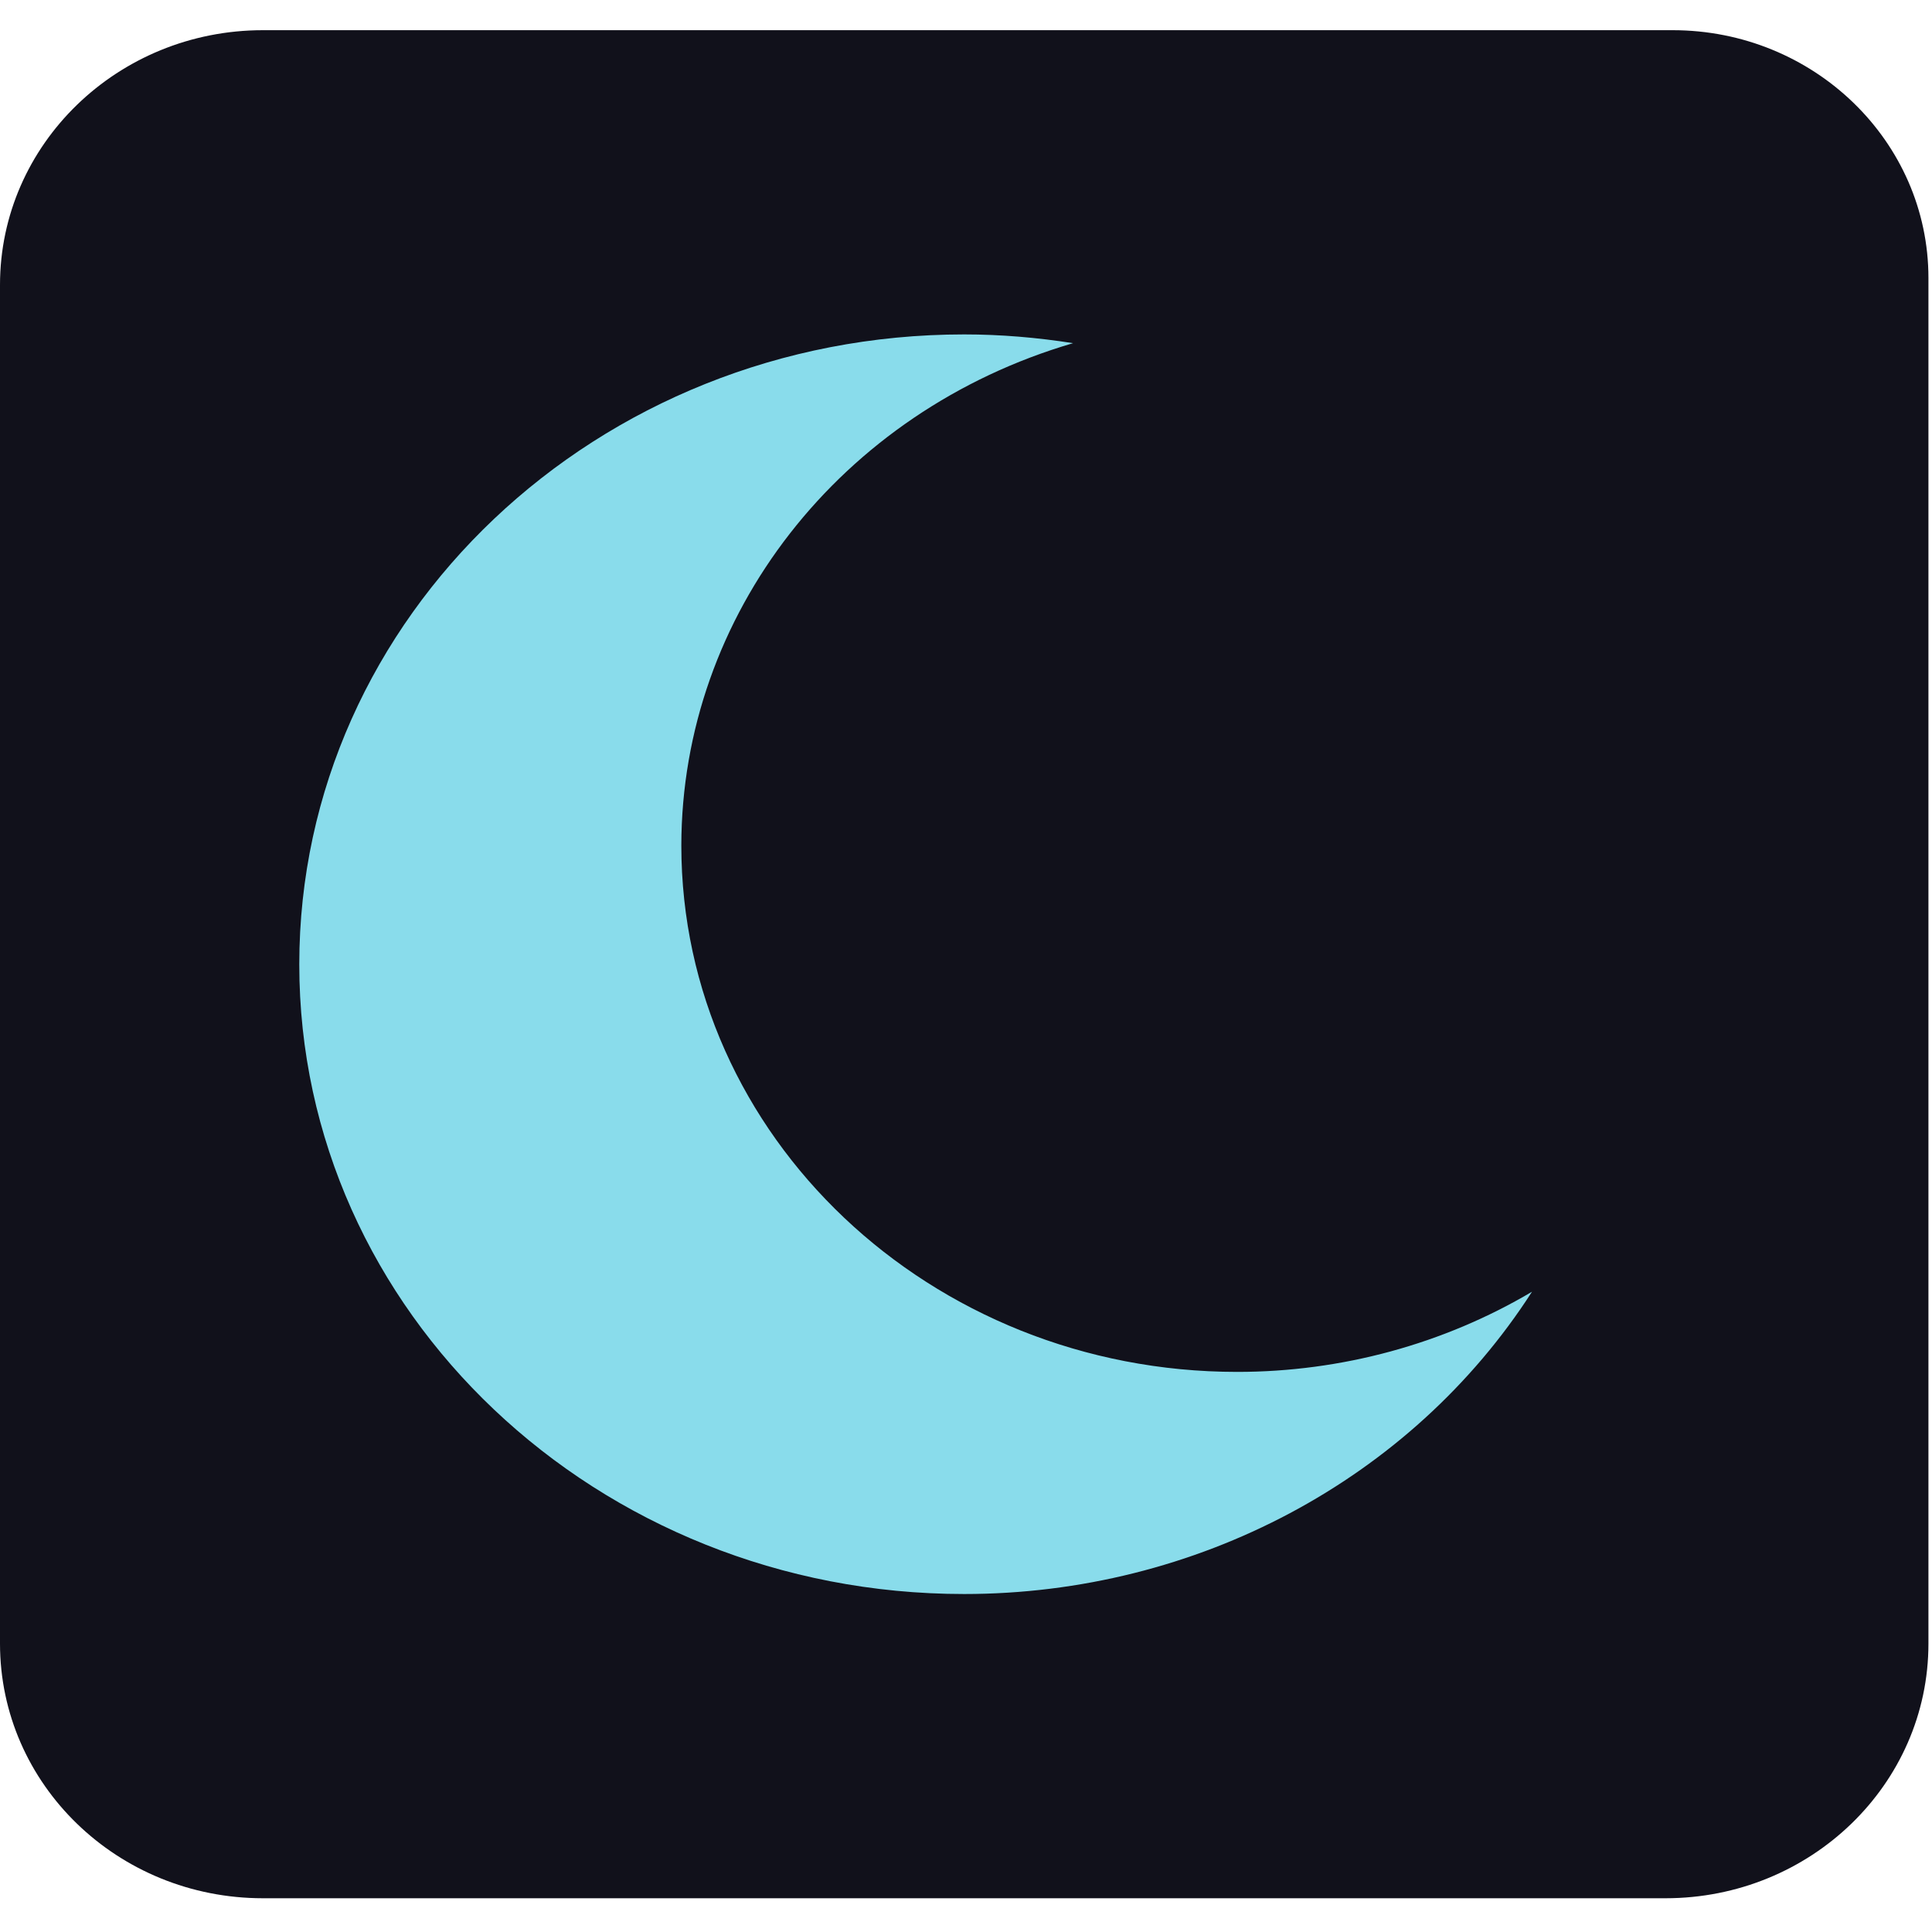
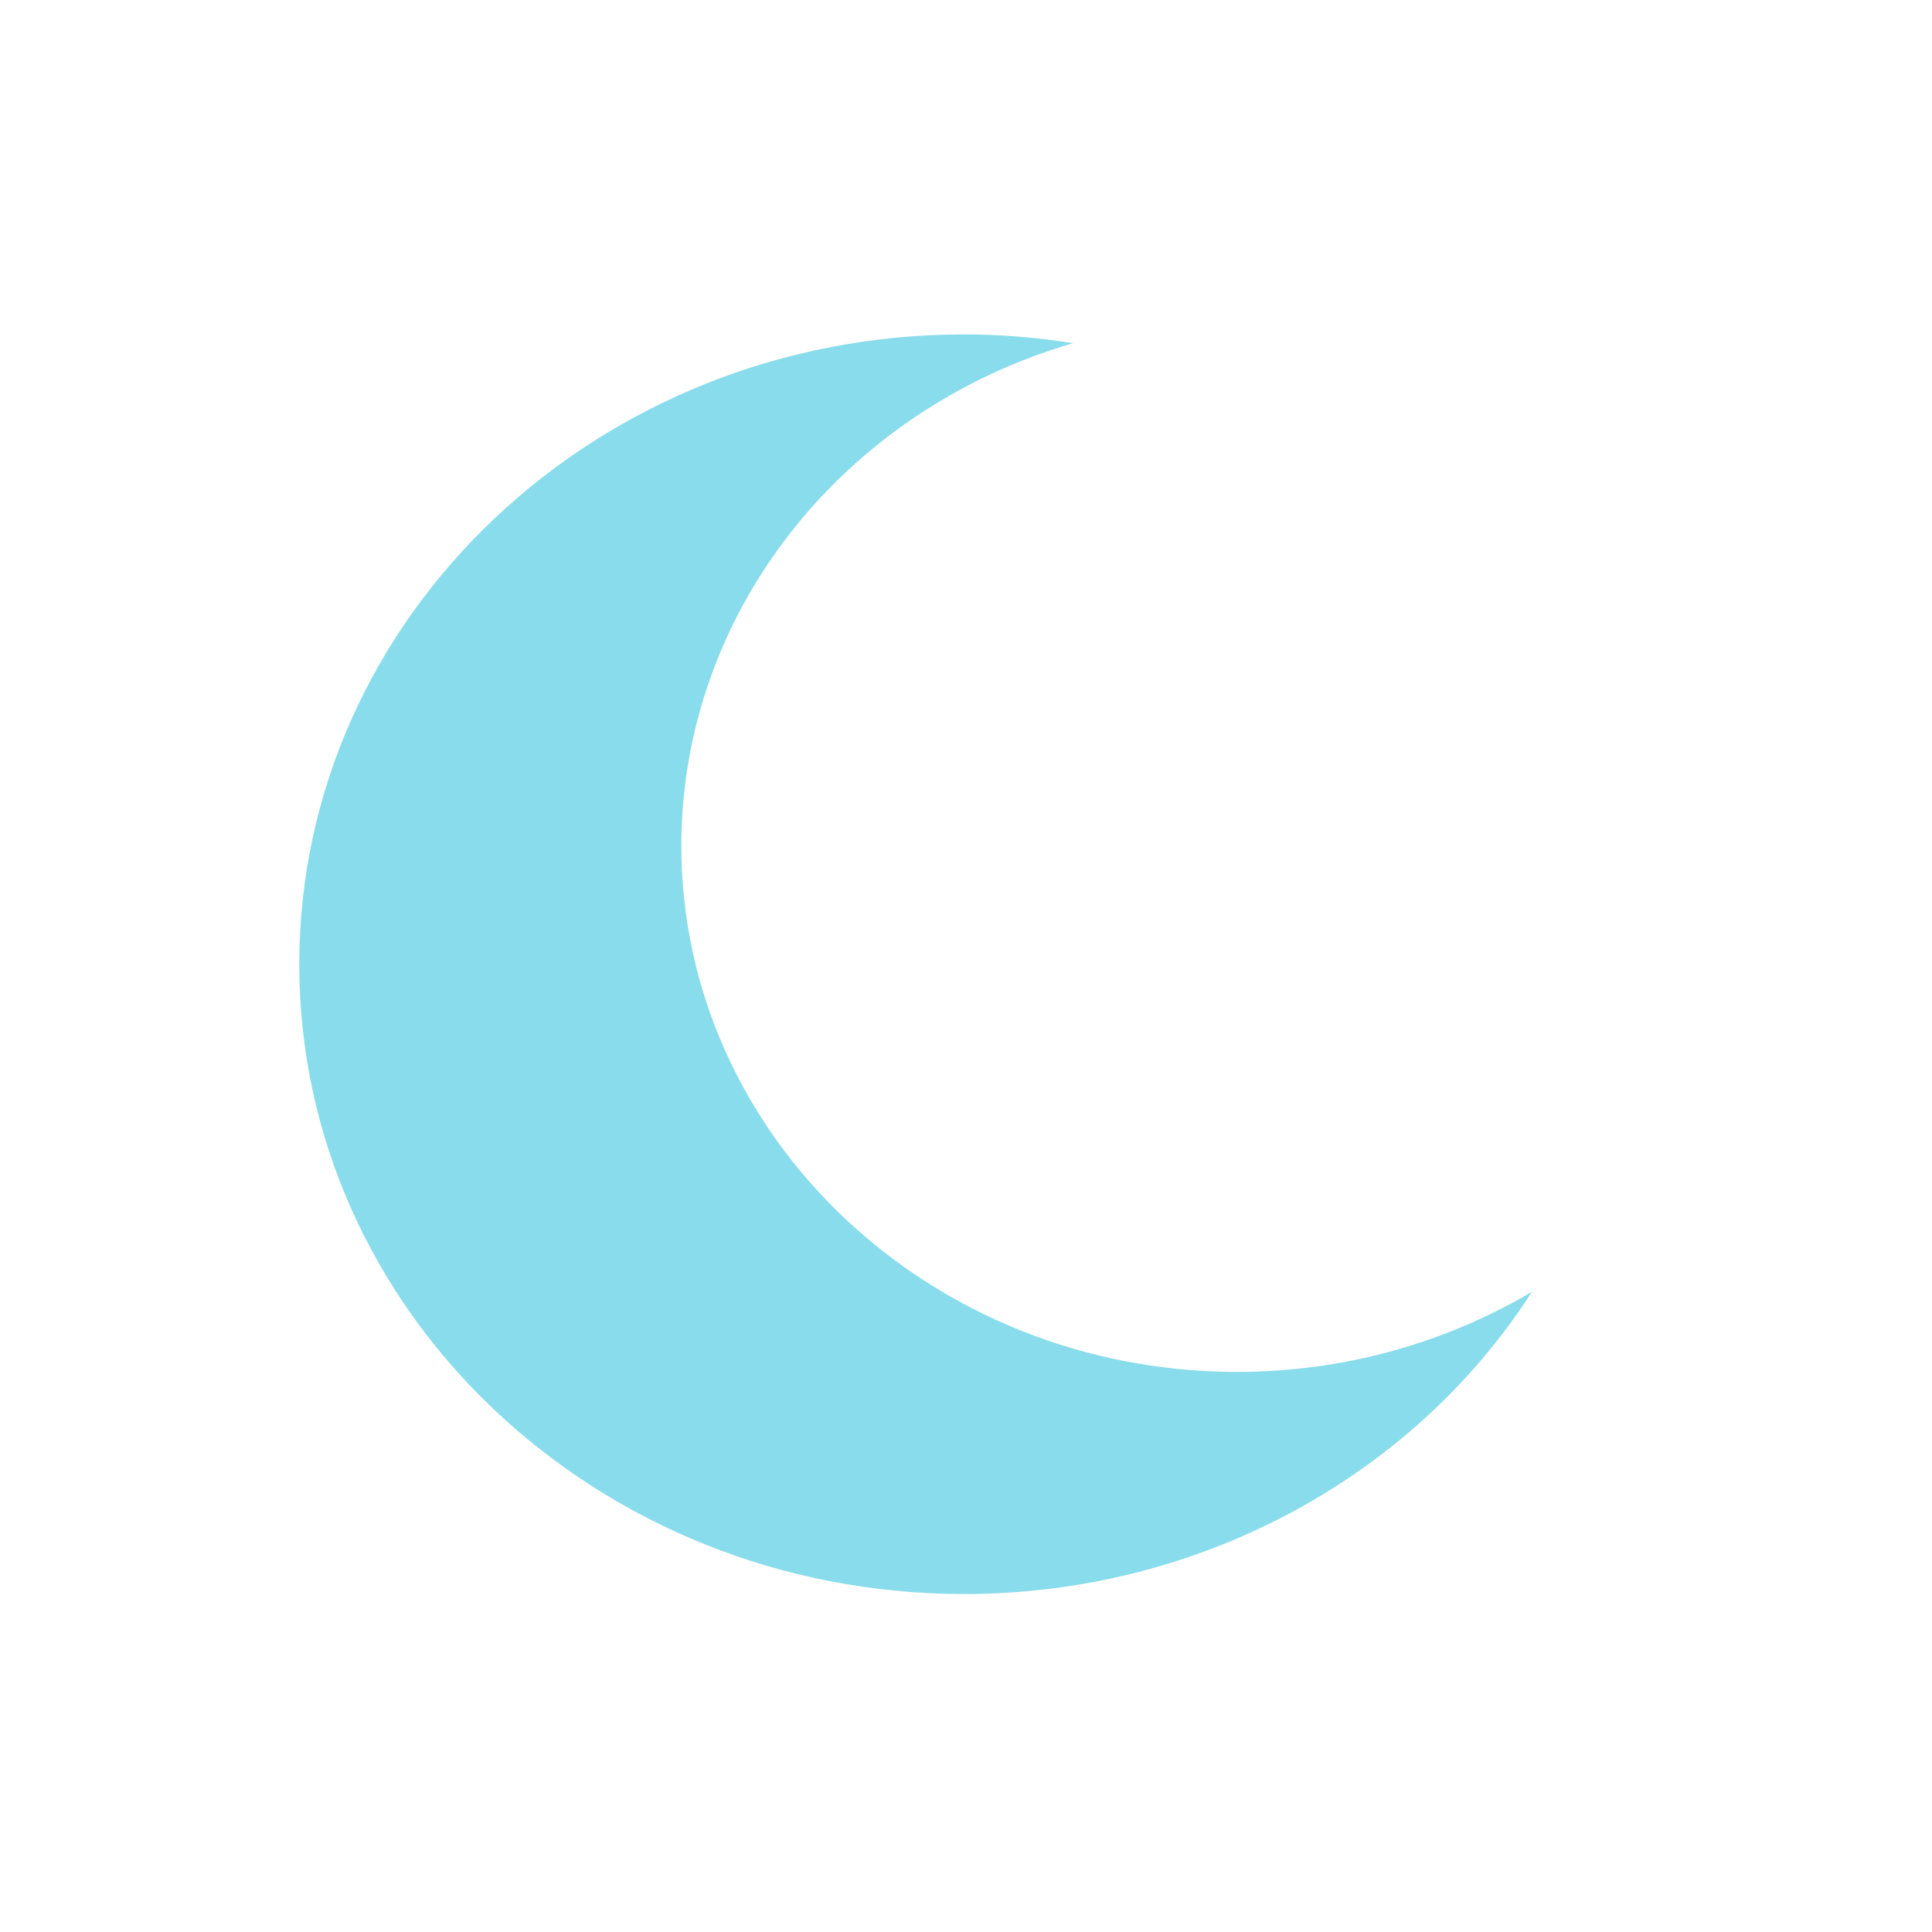
<svg xmlns="http://www.w3.org/2000/svg" width="32px" height="32px" viewBox="0 0 32 31" version="1.1">
  <g id="surface1">
-     <path style=" stroke:none;fill-rule:nonzero;fill:rgb(6.667%,6.667%,10.588%);fill-opacity:1;" d="M 4.355 0 L 27.703 0 C 30.043 0 31.941 1.84 31.941 4.105 L 31.941 26.723 C 31.941 29.055 29.988 30.941 27.586 30.941 L 4.355 30.941 C 1.949 30.941 0 29.055 0 26.723 L 0 4.219 C 0 1.891 1.949 0 4.355 0 Z M 4.355 0 " />
    <path style=" stroke:none;fill-rule:nonzero;fill:rgb(53.725%,86.275%,92.157%);fill-opacity:1;" d="M 25.375 20.895 C 23.91 21.762 22.219 22.223 20.492 22.223 C 15.406 22.223 11.285 18.32 11.285 13.504 C 11.289 9.684 13.918 6.312 17.773 5.184 C 17.176 5.09 16.574 5.039 15.969 5.039 C 9.887 5.039 4.957 9.711 4.957 15.473 C 4.957 21.23 9.887 25.902 15.969 25.902 C 19.812 25.902 23.375 24.004 25.375 20.895 Z M 25.375 20.895 " />
  </g>
</svg>
